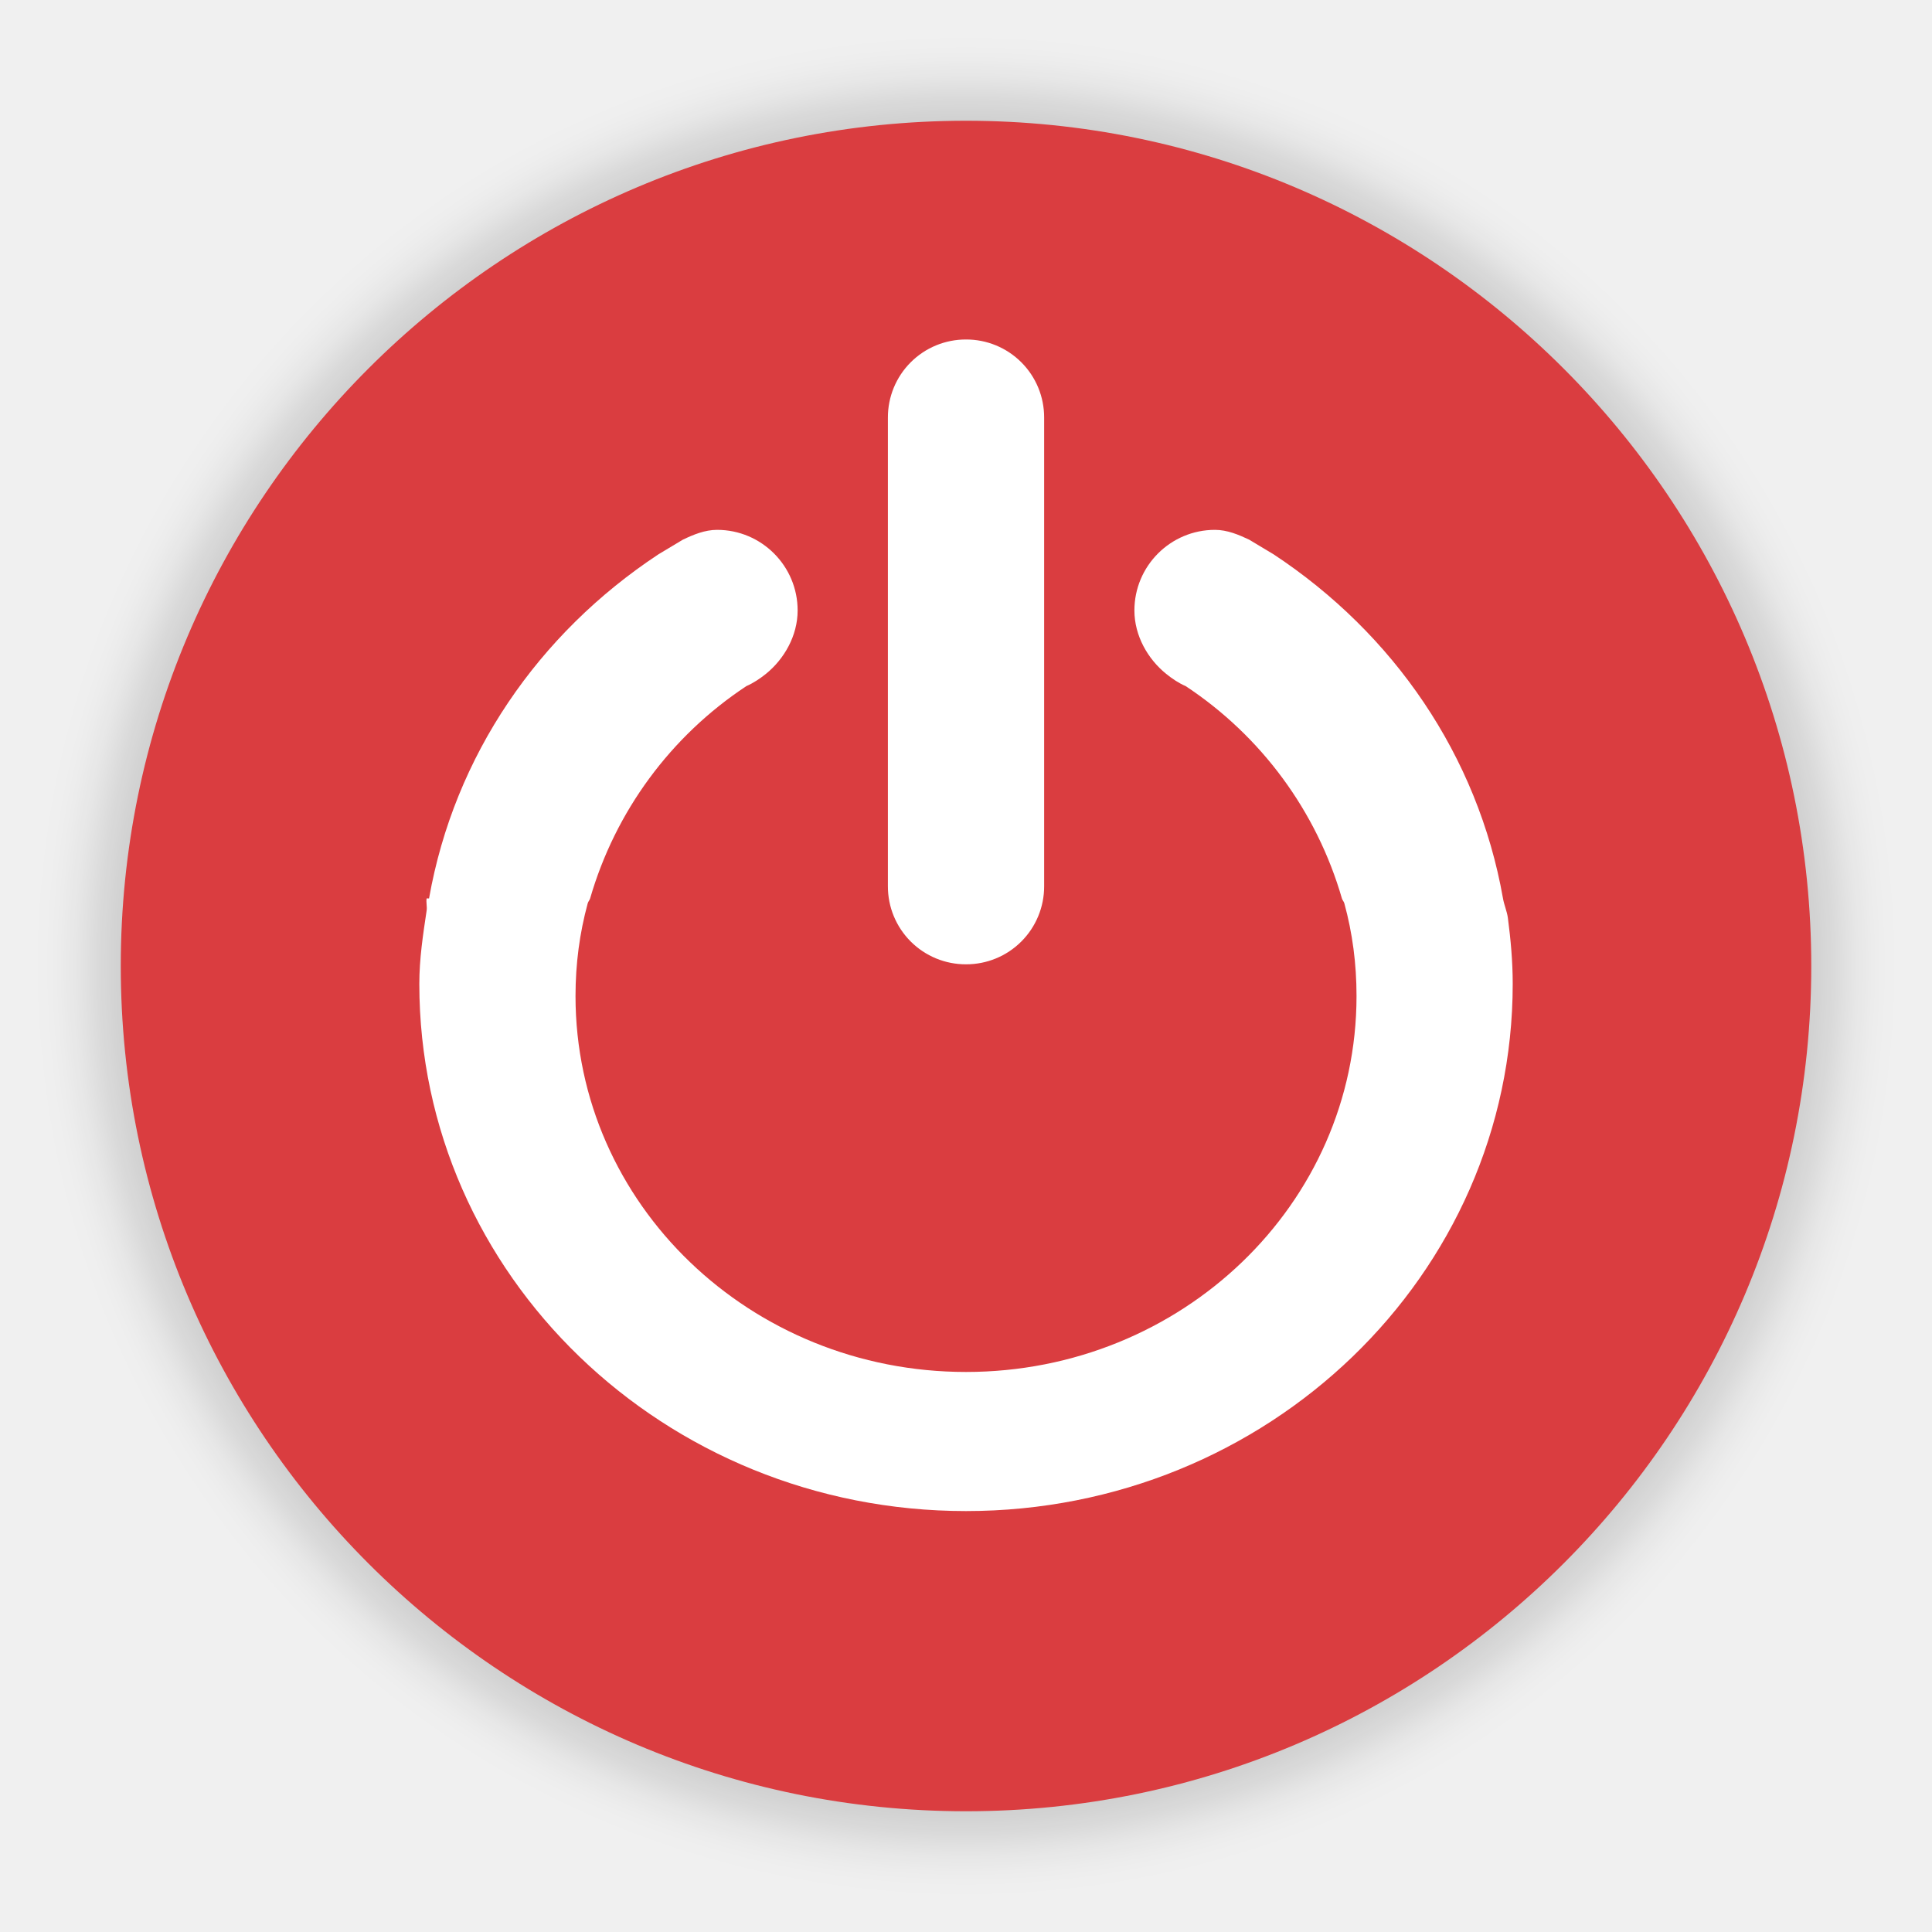
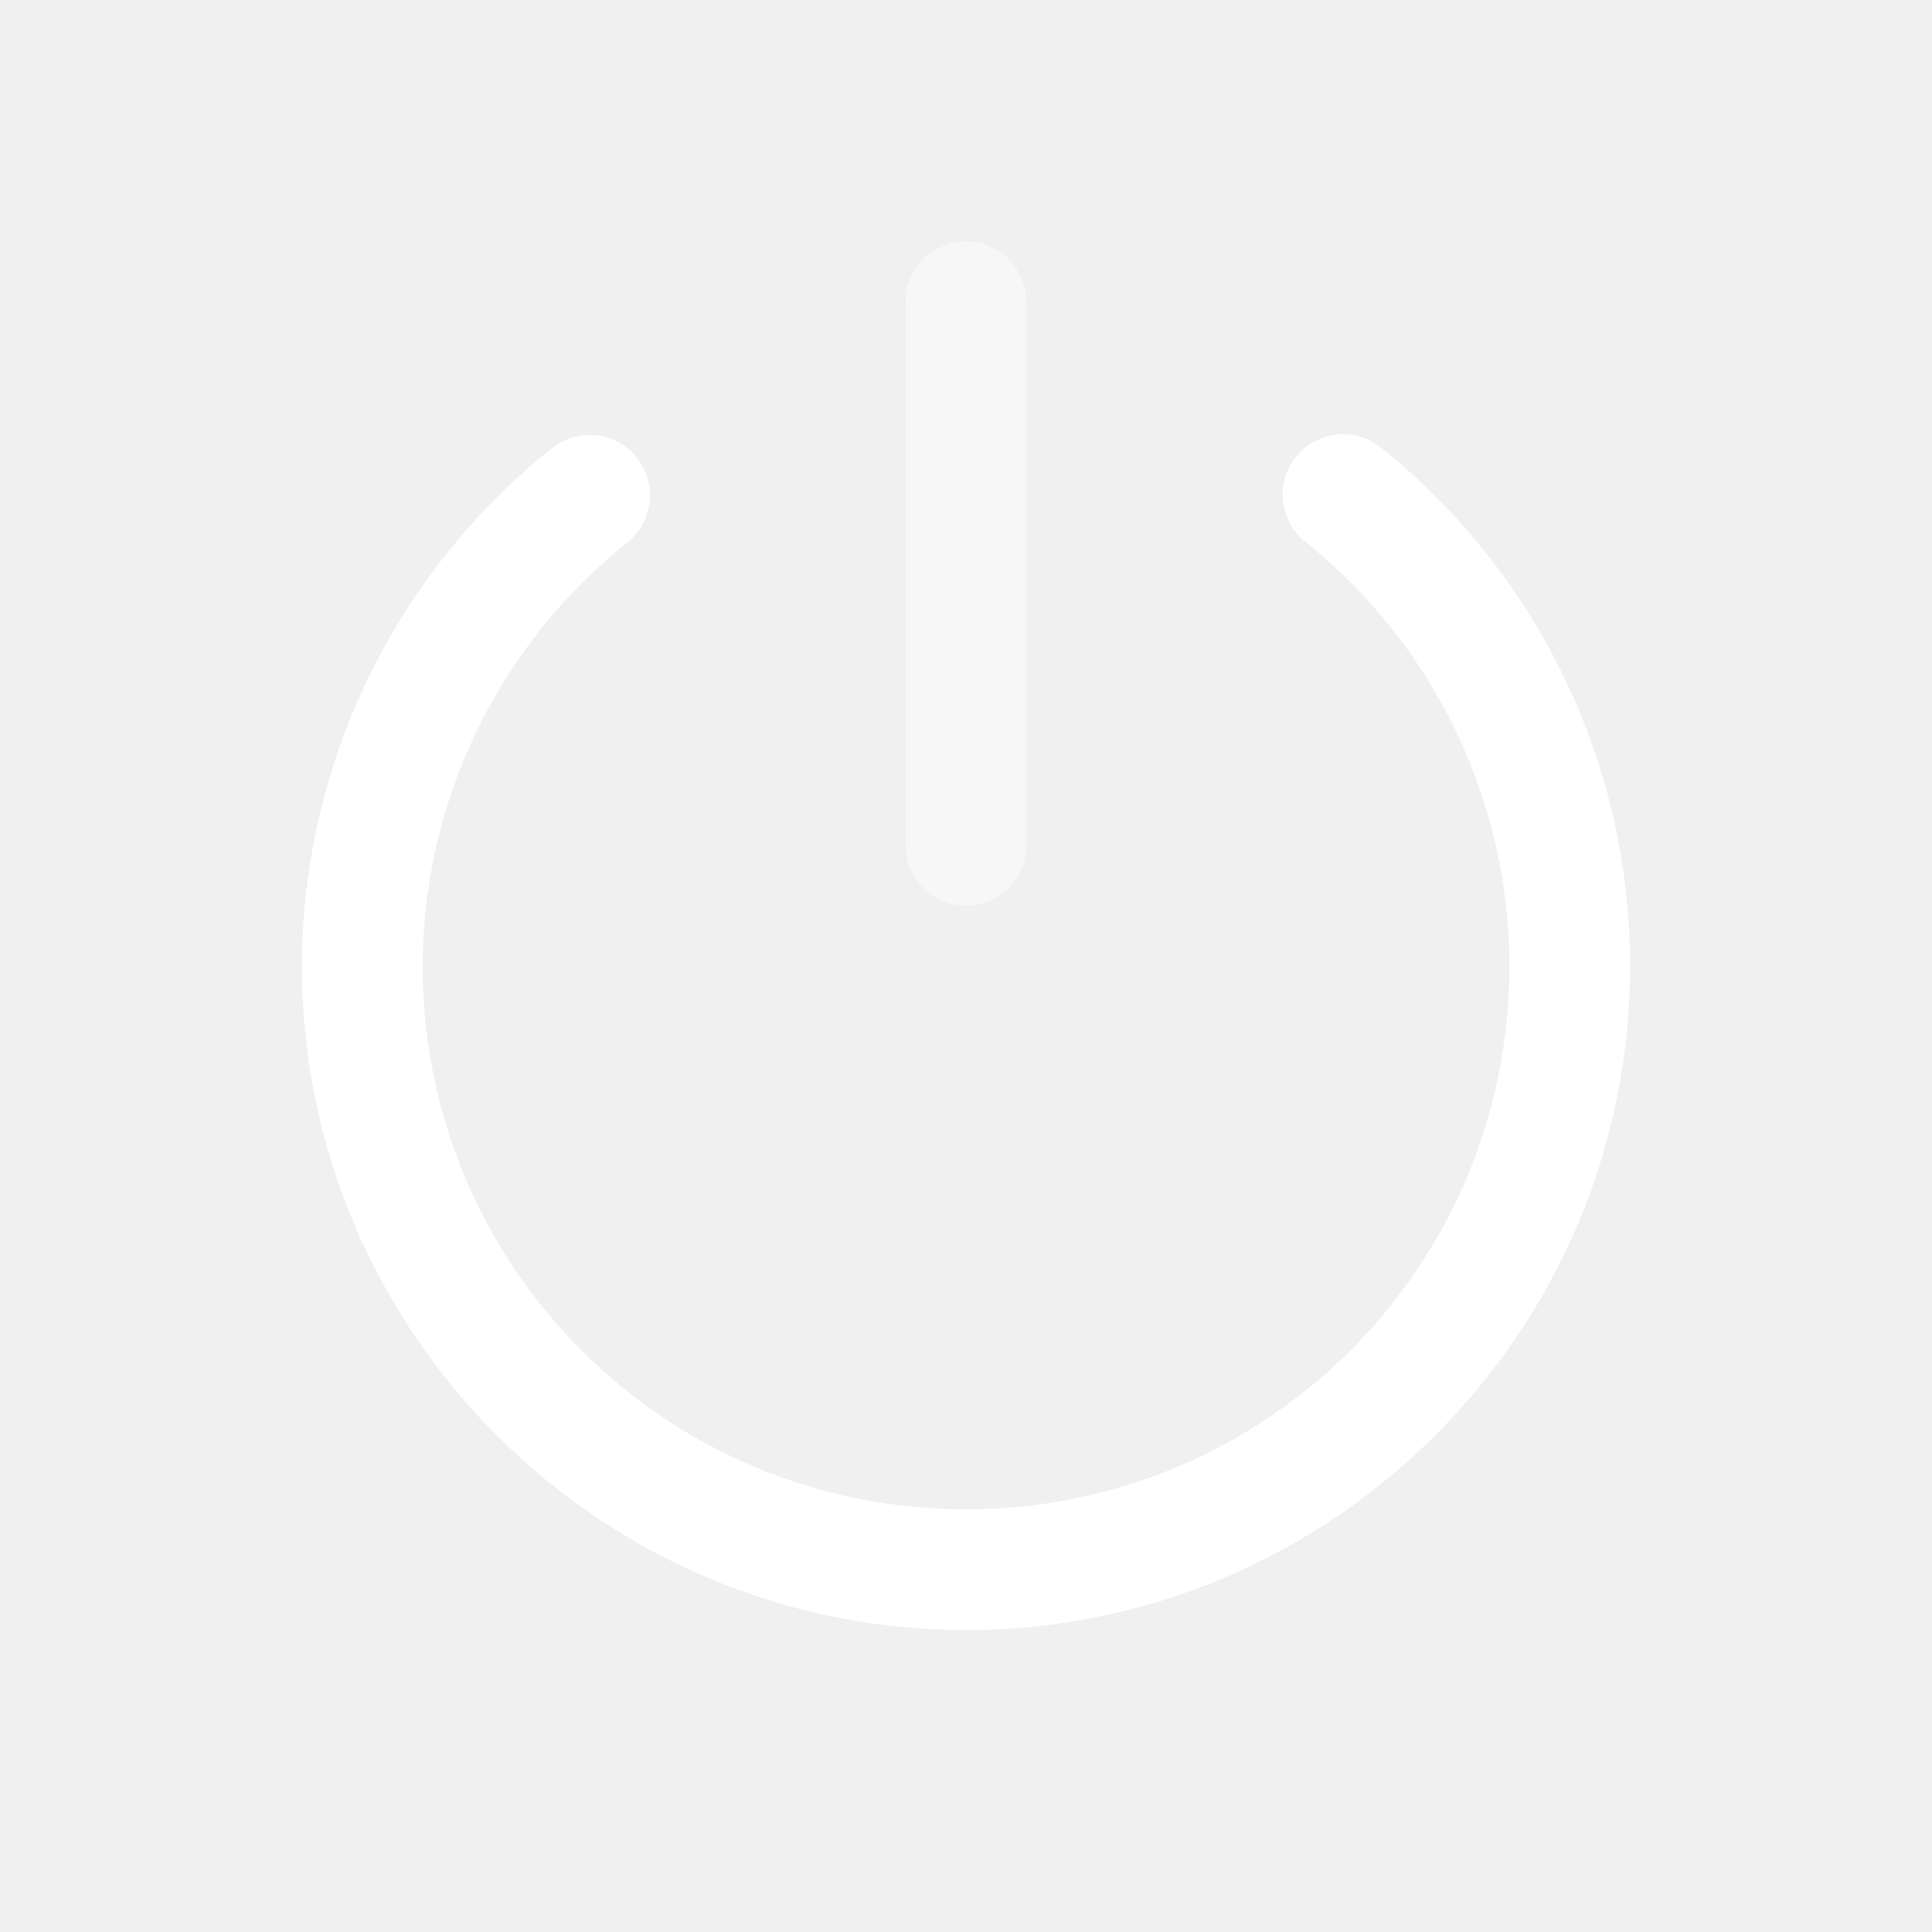
<svg xmlns="http://www.w3.org/2000/svg" width="32" height="32" version="1.1">
  <defs>
    <style id="current-color-scheme" type="text/css">.ColorScheme-Text {
        color:#31363b;
      }
      .ColorScheme-Background{
        color:#eff0f1;
      }
      .ColorScheme-ViewText {
        color:#31363b;
      }
      .ColorScheme-ViewBackground{
        color:#fcfcfc;
      }
      .ColorScheme-ViewHover {
        color:#3daee9;
      }
      .ColorScheme-ViewFocus{
        color:#3daee9;
      }
      .ColorScheme-ButtonText {
        color:#31363b;
      }
      .ColorScheme-ButtonBackground{
        color:#eff0f1;
      }
      .ColorScheme-ButtonHover {
        color:#3daee9;
      }
      .ColorScheme-ButtonFocus{
        color:#3daee9;
      }</style>
-     <filter id="a" x="-.036" y="-.036" width="1.072" height="1.072" color-interpolation-filters="sRGB">
-       <feGaussianBlur stdDeviation="0.435" />
-     </filter>
  </defs>
-   <g transform="translate(-6.1297 -1009.8)">
-     <g id="system-shutdown" transform="translate(-13.87 1107.8)">
-       <rect x="20" y="-98" width="32" height="32" rx="0" ry="0" opacity="0" stroke-width="2" style="paint-order:fill markers stroke" />
-       <g transform="translate(20,-98)">
-         <path d="m16 1.498c-8.002 0-14.502 6.5-14.502 14.502s6.5 14.502 14.502 14.502 14.502-6.5 14.502-14.502-6.5-14.502-14.502-14.502z" color="#000000" fill-opacity=".992" filter="url(#a)" opacity=".15" overflow="visible" />
-         <path d="m16 2c-7.725 0-14 6.275-14 14 0 7.725 6.275 14 14 14 7.725 0 14-6.275 14-14 0-7.725-6.275-14-14-14z" color="#000000" fill="#d93c3f" fill-opacity=".992" overflow="visible" />
-         <path d="m16 1.5c-8 0-14.5 6.5-14.5 14.5s6.5 14.5 14.5 14.5 14.5-6.5 14.5-14.5-6.5-14.5-14.5-14.5z" color="#000000" fill="none" opacity=".5" overflow="visible" />
-         <path d="m11.877 8.776c-0.204 0-0.394 0.08-0.566 0.162l-0.405 0.243c-1.984 1.309-3.382 3.331-3.8 5.7 0 2e-3 -0.04-3e-3 -0.04 0-0.011 0.065 0.01 0.136 0 0.202-0.06 0.4-0.121 0.795-0.121 1.213 0 4.822 4.054 8.732 9.055 8.732s9.055-3.91 9.055-8.732c0-0.371-0.033-0.733-0.08-1.092-0.015-0.111-0.062-0.213-0.081-0.323-0.418-2.369-1.816-4.391-3.8-5.7l-0.405-0.243c-0.172-0.081-0.362-0.162-0.566-0.162-0.736 0-1.334 0.598-1.334 1.335 0 0.419 0.223 0.806 0.526 1.05 0.096 0.078 0.208 0.154 0.323 0.203a6.32 6.32 0 0 1 2.588 3.517c7e-3 0.027 0.033 0.053 0.04 0.08 0.135 0.495 0.202 1 0.202 1.537 0 3.445-2.896 6.226-6.468 6.226s-6.468-2.781-6.468-6.226c0-0.536 0.068-1.042 0.202-1.536 8e-3 -0.03 0.032-0.053 0.04-0.081a6.32 6.32 0 0 1 2.588-3.517c0.115-0.05 0.227-0.125 0.323-0.202 0.303-0.245 0.526-0.632 0.526-1.051 0-0.737-0.598-1.335-1.334-1.335zm4.123-3.153a1.29 1.29 0 0 1 1.294 1.294v7.762a1.29 1.29 0 0 1-1.294 1.293 1.29 1.29 0 0 1-1.294-1.293v-7.762a1.29 1.29 0 0 1 1.294-1.294z" color="#000000" fill="#fff" overflow="visible" />
-       </g>
-     </g>
+   <g id="system-shutdown" transform="translate(42 -7.0001)" fill="#ffffff">
+     <rect x="-42" y="7" width="32" height="32" opacity=".001" />
+     <rect class="ColorScheme-Text" x="-27" y="11" width="2" height="11" rx="1" ry="1" opacity=".45" />
+     <path class="ColorScheme-Text" d="m-19.865 14.199a1 1 0 0 0-0.67 0.369 1 1 0 0 0 0.156 1.406c2.135 1.708 3.378 4.291 3.379 7.025 0 4.982-4.018 9-9 9s-9-4.018-9-9c0.007-2.731 1.253-5.309 3.389-7.012a1 1 0 0 0 0.158-1.406 1 1 0 0 0-1.404-0.158c-2.609 2.081-4.134 5.235-4.143 8.572a1 1 0 0 0 0 0.004c0 6.063 4.937 11 11 11s11-4.937 11-11a1 1 0 0 0 0-2e-3c-0.001-3.34-1.52-6.5-4.129-8.586a1 1 0 0 0-0.736-0.213z" />
  </g>
</svg>
